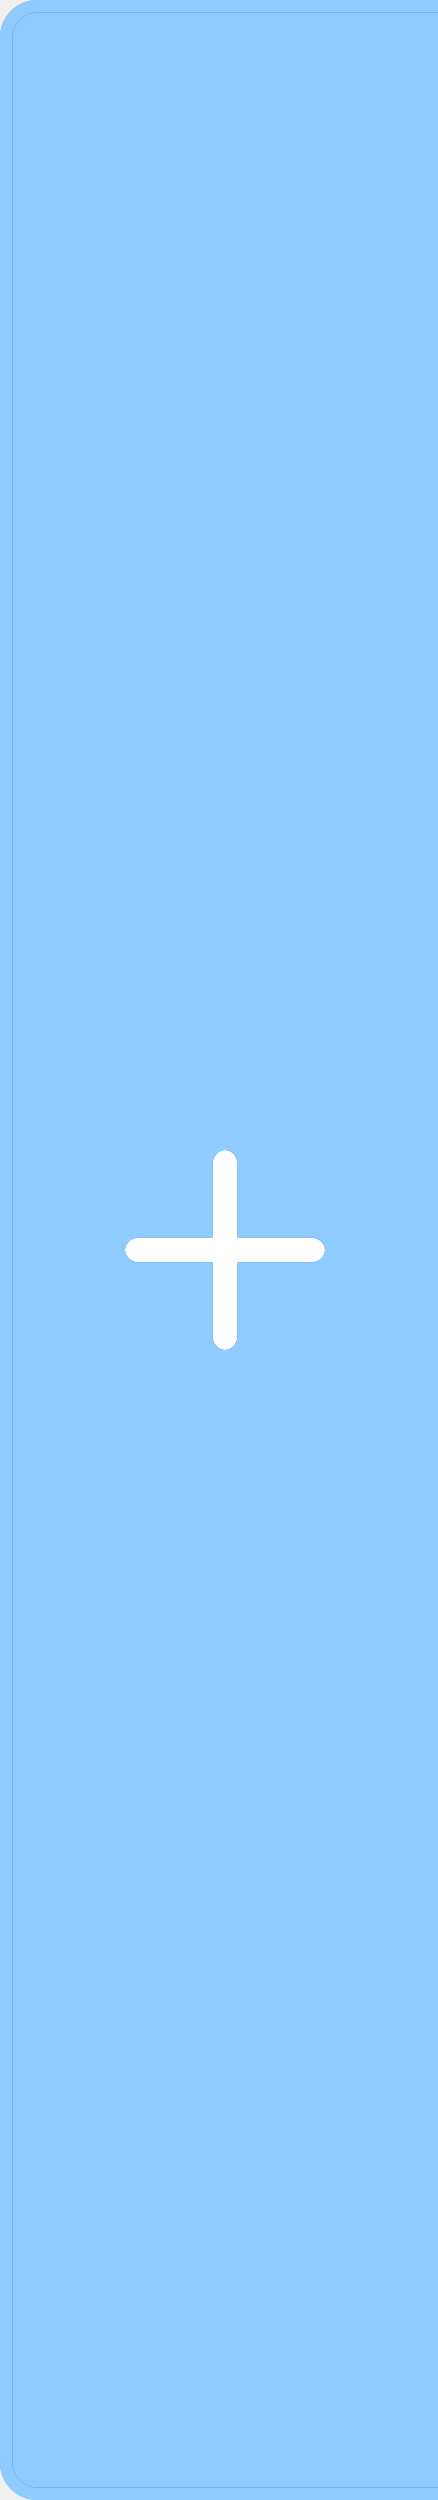
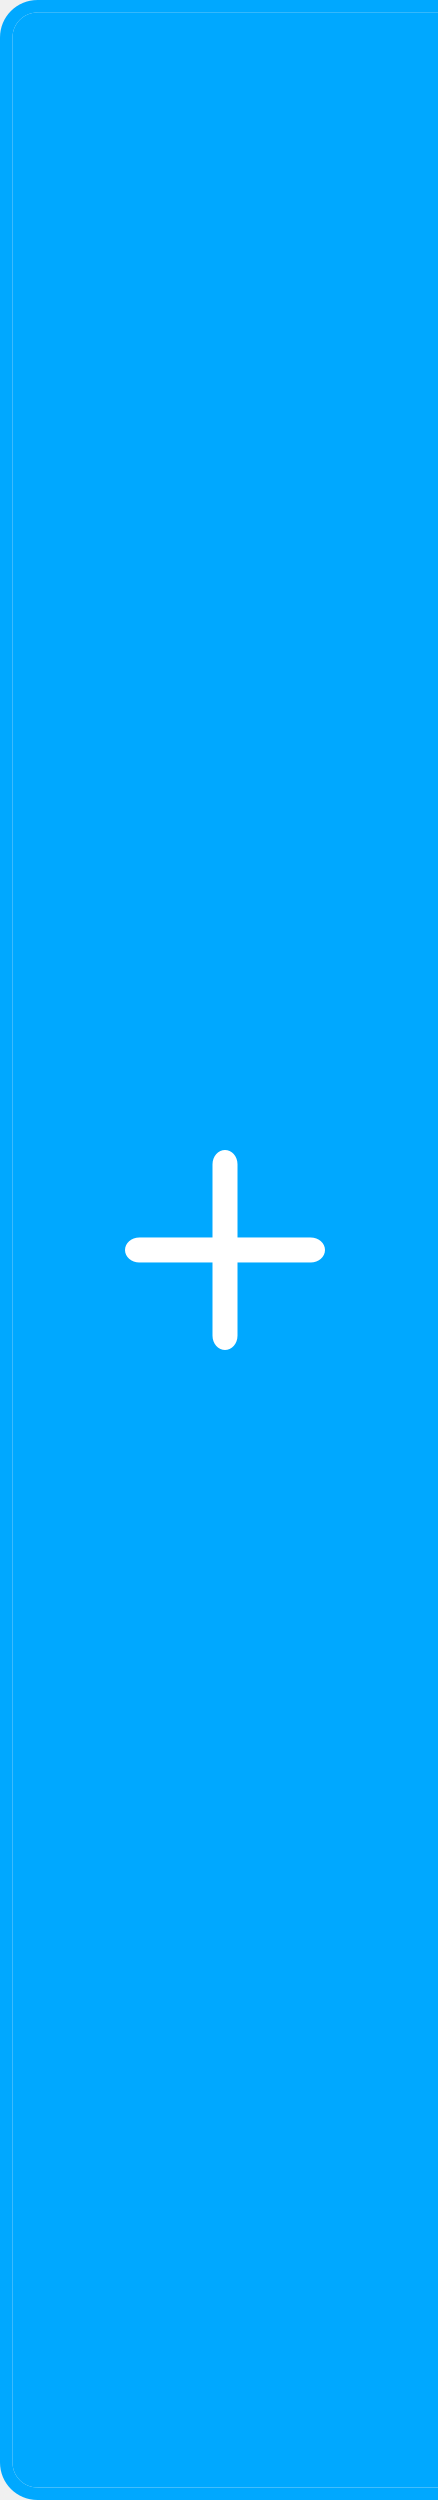
<svg xmlns="http://www.w3.org/2000/svg" width="35" height="200" id="svg2" version="1.1">
-   <defs id="defs4">
-     <filter style="color-interpolation-filters:sRGB;" id="filter3502">
-       <feComposite in2="SourceGraphic" operator="arithmetic" k1="0" k2="1" result="composite1" id="feComposite3504" />
-       <feColorMatrix in="composite1" values="1" type="saturate" result="colormatrix1" id="feColorMatrix3506" />
-       <feFlood flood-opacity="1" flood-color="rgb(1,103,255)" result="flood1" id="feFlood3508" />
-       <feBlend in="flood1" in2="colormatrix1" mode="screen" result="blend1" id="feBlend3510" />
-       <feBlend in2="blend1" mode="darken" result="blend2" id="feBlend3512" />
-       <feColorMatrix in="blend2" values="1" type="saturate" result="colormatrix2" id="feColorMatrix3514" />
-       <feComposite in="colormatrix2" in2="SourceGraphic" operator="in" k2="1" result="composite2" id="feComposite3516" />
-     </filter>
-     <filter style="color-interpolation-filters:sRGB;" id="filter3518">
-       <feComposite in2="SourceGraphic" operator="arithmetic" k1="0" k2="1" result="composite1" id="feComposite3520" />
-       <feColorMatrix in="composite1" values="1" type="saturate" result="colormatrix1" id="feColorMatrix3522" />
-       <feFlood flood-opacity="1" flood-color="rgb(1,103,255)" result="flood1" id="feFlood3524" />
-       <feBlend in="flood1" in2="colormatrix1" mode="screen" result="blend1" id="feBlend3526" />
-       <feBlend in2="blend1" mode="darken" result="blend2" id="feBlend3528" />
-       <feColorMatrix in="blend2" values="1" type="saturate" result="colormatrix2" id="feColorMatrix3530" />
-       <feComposite in="colormatrix2" in2="SourceGraphic" operator="in" k2="1" result="composite2" id="feComposite3532" />
-     </filter>
-     <filter style="color-interpolation-filters:sRGB;" id="filter3534">
-       <feComposite in2="SourceGraphic" operator="arithmetic" k1="0" k2="1" result="composite1" id="feComposite3536" />
-       <feColorMatrix in="composite1" values="1" type="saturate" result="colormatrix1" id="feColorMatrix3538" />
-       <feFlood flood-opacity="1" flood-color="rgb(1,103,255)" result="flood1" id="feFlood3540" />
-       <feBlend in="flood1" in2="colormatrix1" mode="screen" result="blend1" id="feBlend3542" />
-       <feBlend in2="blend1" mode="darken" result="blend2" id="feBlend3544" />
-       <feColorMatrix in="blend2" values="1" type="saturate" result="colormatrix2" id="feColorMatrix3546" />
-       <feComposite in="colormatrix2" in2="SourceGraphic" operator="in" k2="1" result="composite2" id="feComposite3548" />
-     </filter>
-     <filter style="color-interpolation-filters:sRGB;" id="filter3550">
-       <feComposite in2="SourceGraphic" operator="arithmetic" k1="0" k2="1" result="composite1" id="feComposite3552" />
-       <feColorMatrix in="composite1" values="1" type="saturate" result="colormatrix1" id="feColorMatrix3554" />
-       <feFlood flood-opacity="1" flood-color="rgb(1,103,255)" result="flood1" id="feFlood3556" />
-       <feBlend in="flood1" in2="colormatrix1" mode="screen" result="blend1" id="feBlend3558" />
-       <feBlend in2="blend1" mode="darken" result="blend2" id="feBlend3560" />
-       <feColorMatrix in="blend2" values="1" type="saturate" result="colormatrix2" id="feColorMatrix3562" />
-       <feComposite in="colormatrix2" in2="SourceGraphic" operator="in" k2="1" result="composite2" id="feComposite3564" />
-     </filter>
-   </defs>
+   <defs id="defs4" />
  <g id="layer1" transform="translate(0,-852.3622)">
-     <path style="opacity:1;fill:#8fa876;fill-opacity:1;stroke:#102b68;stroke-width:0;stroke-linecap:butt;stroke-linejoin:miter;stroke-miterlimit:4;stroke-opacity:1;stroke-dasharray:none;stroke-dashoffset:0;filter:url(#filter3502)" d="M 3 0 C 1.338 0 0 1.338 0 3 L 0 197 C 0 198.662 1.338 200 3 200 L 36 200 C 37.662 200 39 198.662 39 197 L 39 3 C 39 1.338 37.662 0 36 0 L 3 0 z M 3 1 L 36 1 C 37.108 1 38 1.892 38 3 L 38 197 C 38 198.108 37.108 199 36 199 L 3 199 C 1.892 199 1 198.108 1 197 L 1 3 C 1 1.892 1.892 1 3 1 z " transform="translate(0,852.3622)" id="rect3810" />
-     <g transform="translate(0,-0.9999969)" id="g3917-7" style="fill:#000000;fill-opacity:1;opacity:0.5;filter:url(#filter3518)" />
-     <rect rx="2" style="opacity:1;fill:#8fa876;fill-opacity:1;stroke:#102b68;stroke-width:0;stroke-linecap:butt;stroke-linejoin:miter;stroke-miterlimit:4;stroke-dasharray:none;stroke-dashoffset:0;stroke-opacity:1;filter:url(#filter3534)" id="rect3812" width="37" height="198" x="1" y="853.362" ry="2" />
-     <g id="g3917" style="fill:#ffffff;fill-opacity:1;filter:url(#filter3550)">
+     <path style="opacity:1;fill:#00a8ff;fill-opacity:1;stroke:#102b68;stroke-width:0;stroke-linecap:butt;stroke-linejoin:miter;stroke-miterlimit:4;stroke-opacity:1;stroke-dasharray:none;stroke-dashoffset:0" d="M 3 0 C 1.338 0 0 1.338 0 3 L 0 197 C 0 198.662 1.338 200 3 200 L 36 200 C 37.662 200 39 198.662 39 197 L 39 3 C 39 1.338 37.662 0 36 0 L 3 0 z M 3 1 L 36 1 C 37.108 1 38 1.892 38 3 L 38 197 C 38 198.108 37.108 199 36 199 L 3 199 C 1.892 199 1 198.108 1 197 L 1 3 C 1 1.892 1.892 1 3 1 z " transform="translate(0,852.3622)" id="rect3810" />
+     <g transform="translate(0,-0.9999969)" id="g3917-7" style="fill:#000000;fill-opacity:1;opacity:0.5" />
+     <rect rx="2" style="opacity:1;fill:#00a8ff;fill-opacity:1;stroke:#102b68;stroke-width:0;stroke-linecap:butt;stroke-linejoin:miter;stroke-miterlimit:4;stroke-dasharray:none;stroke-dashoffset:0;stroke-opacity:1" id="rect3812" width="37" height="198" x="1" y="853.362" ry="2" />
+     <g id="g3917" style="fill:#ffffff;fill-opacity:1">
      <rect ry="1.143" y="944.362" x="17" height="16" width="2" id="rect3897" style="opacity:1;fill:#ffffff;fill-opacity:1;stroke:#102b68;stroke-width:0;stroke-linecap:butt;stroke-linejoin:miter;stroke-miterlimit:4;stroke-opacity:1;stroke-dasharray:none;stroke-dashoffset:0" />
      <rect transform="matrix(0,1,-1,0,0,0)" ry="1.143" y="-26" x="951.362" height="16" width="2" id="rect3897-6" style="opacity:1;fill:#ffffff;fill-opacity:1;stroke:#102b68;stroke-width:0;stroke-linecap:butt;stroke-linejoin:miter;stroke-miterlimit:4;stroke-opacity:1;stroke-dasharray:none;stroke-dashoffset:0" />
    </g>
  </g>
</svg>
